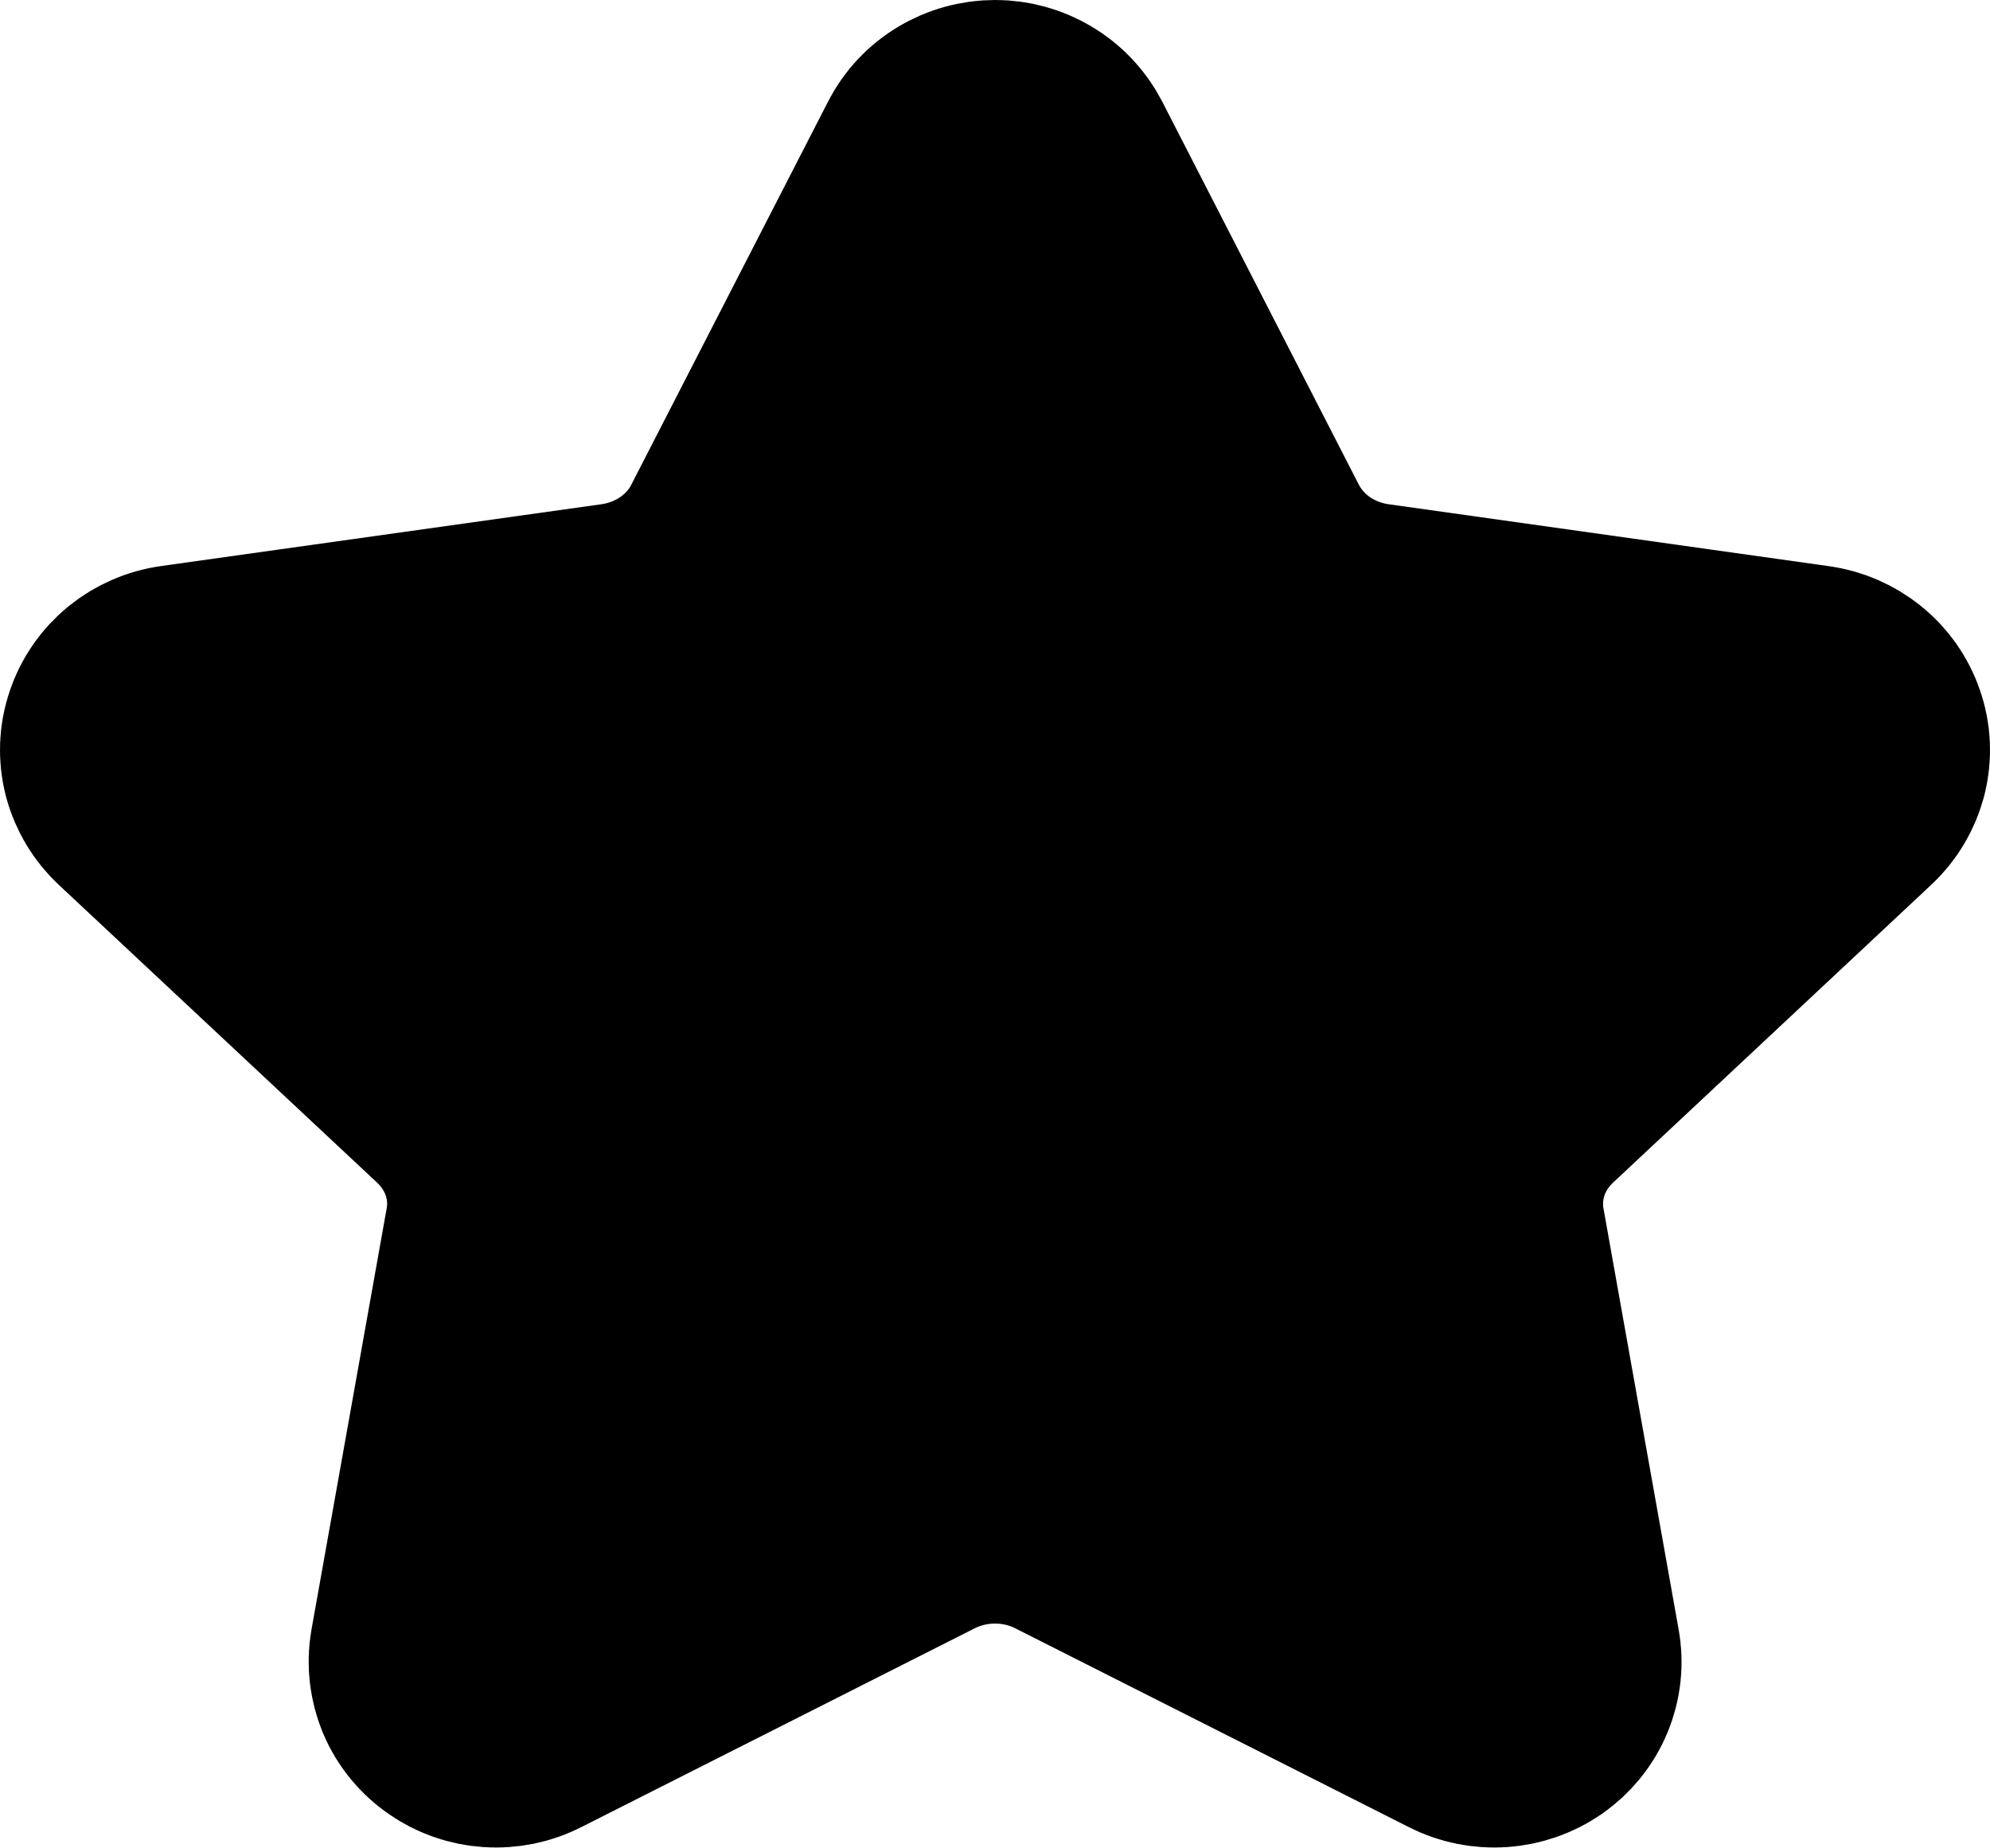
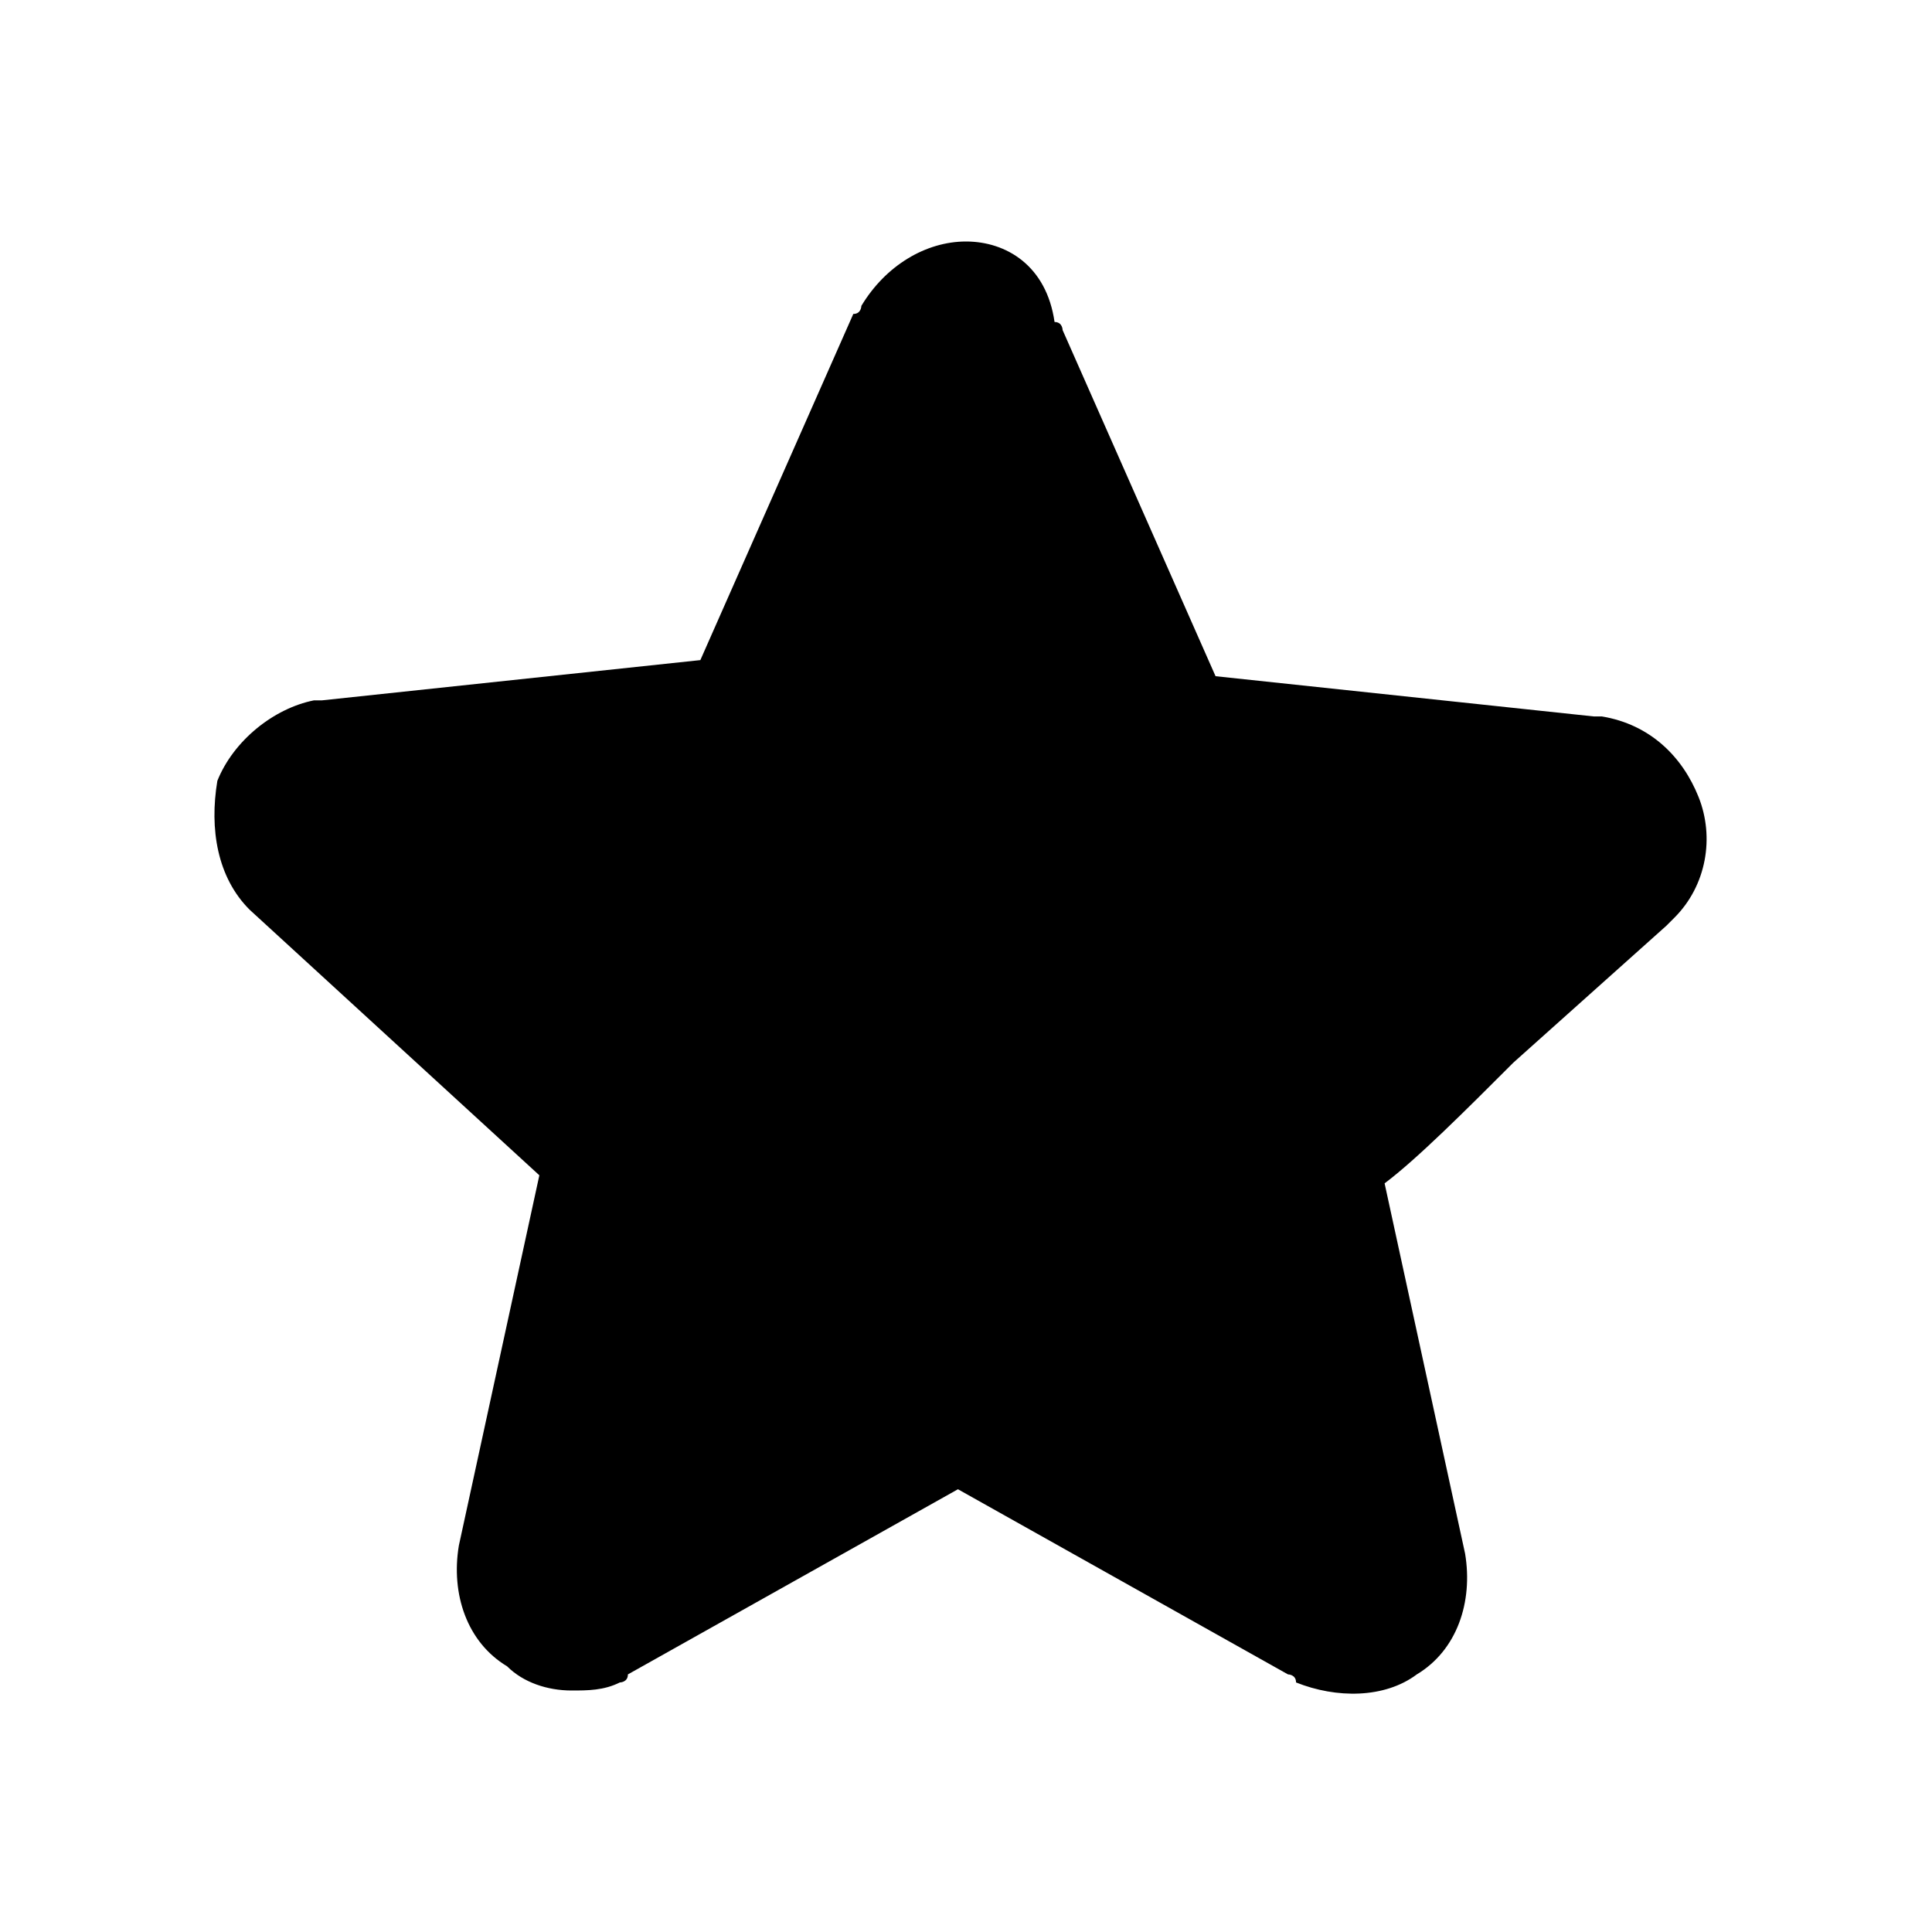
- <svg xmlns="http://www.w3.org/2000/svg" viewBox="0 0 14 13" fill="none">
-   <path d="M6.716 1.17C6.742 1.119 6.782 1.076 6.833 1.046C6.883 1.016 6.941 1 7.001 1C7.06 1 7.118 1.016 7.168 1.046C7.219 1.076 7.259 1.119 7.286 1.17L8.671 3.869C8.763 4.046 8.897 4.2 9.064 4.317C9.231 4.433 9.424 4.509 9.628 4.538L12.728 4.974C12.786 4.982 12.841 5.006 12.887 5.043C12.932 5.079 12.966 5.128 12.984 5.182C13.003 5.236 13.005 5.294 12.991 5.35C12.976 5.405 12.947 5.455 12.904 5.495L10.663 7.593C10.515 7.732 10.404 7.903 10.34 8.092C10.277 8.28 10.261 8.481 10.296 8.677L10.825 11.641C10.836 11.698 10.829 11.756 10.807 11.809C10.785 11.862 10.747 11.908 10.699 11.942C10.651 11.975 10.594 11.995 10.534 11.999C10.475 12.003 10.415 11.991 10.363 11.964L7.592 10.564C7.41 10.472 7.206 10.424 7 10.424C6.794 10.424 6.591 10.472 6.408 10.564L3.638 11.964C3.586 11.991 3.526 12.003 3.467 11.999C3.408 11.995 3.351 11.975 3.303 11.941C3.255 11.908 3.217 11.862 3.195 11.809C3.173 11.755 3.166 11.697 3.176 11.641L3.705 8.677C3.74 8.482 3.725 8.281 3.661 8.092C3.597 7.903 3.486 7.732 3.338 7.593L1.097 5.496C1.054 5.456 1.024 5.405 1.009 5.35C0.995 5.294 0.997 5.236 1.016 5.182C1.034 5.127 1.068 5.079 1.113 5.042C1.159 5.005 1.214 4.981 1.273 4.973L4.372 4.538C4.576 4.509 4.77 4.433 4.937 4.317C5.104 4.2 5.239 4.047 5.33 3.869L6.716 1.17Z" fill="currentColor" stroke="currentColor" stroke-width="2" stroke-linecap="round" stroke-linejoin="round" />
+ <svg xmlns="http://www.w3.org/2000/svg" fill="currentColor" viewBox="0 0 24 24" version="1.2" baseProfile="tiny">
+   <path d="M3.1 11.3l3.6 3.3-1 4.6c-.1.6.1 1.2.6 1.5.2.2.5.3.8.3.2 0 .4 0 .6-.1 0 0 .1 0 .1-.1l4.1-2.3 4.1 2.3s.1 0 .1.1c.5.2 1.1.2 1.5-.1.5-.3.7-.9.6-1.5l-1-4.6c.4-.3 1-.9 1.6-1.5l1.9-1.7.1-.1c.4-.4.5-1 .3-1.5s-.6-.9-1.2-1h-.1l-4.7-.5-1.9-4.3s0-.1-.1-.1c-.1-.7-.6-1-1.1-1-.5 0-1 .3-1.3.8 0 0 0 .1-.1.1l-1.9 4.3-4.7.5h-.1c-.5.1-1 .5-1.2 1-.1.6 0 1.2.4 1.6z" />
</svg>
